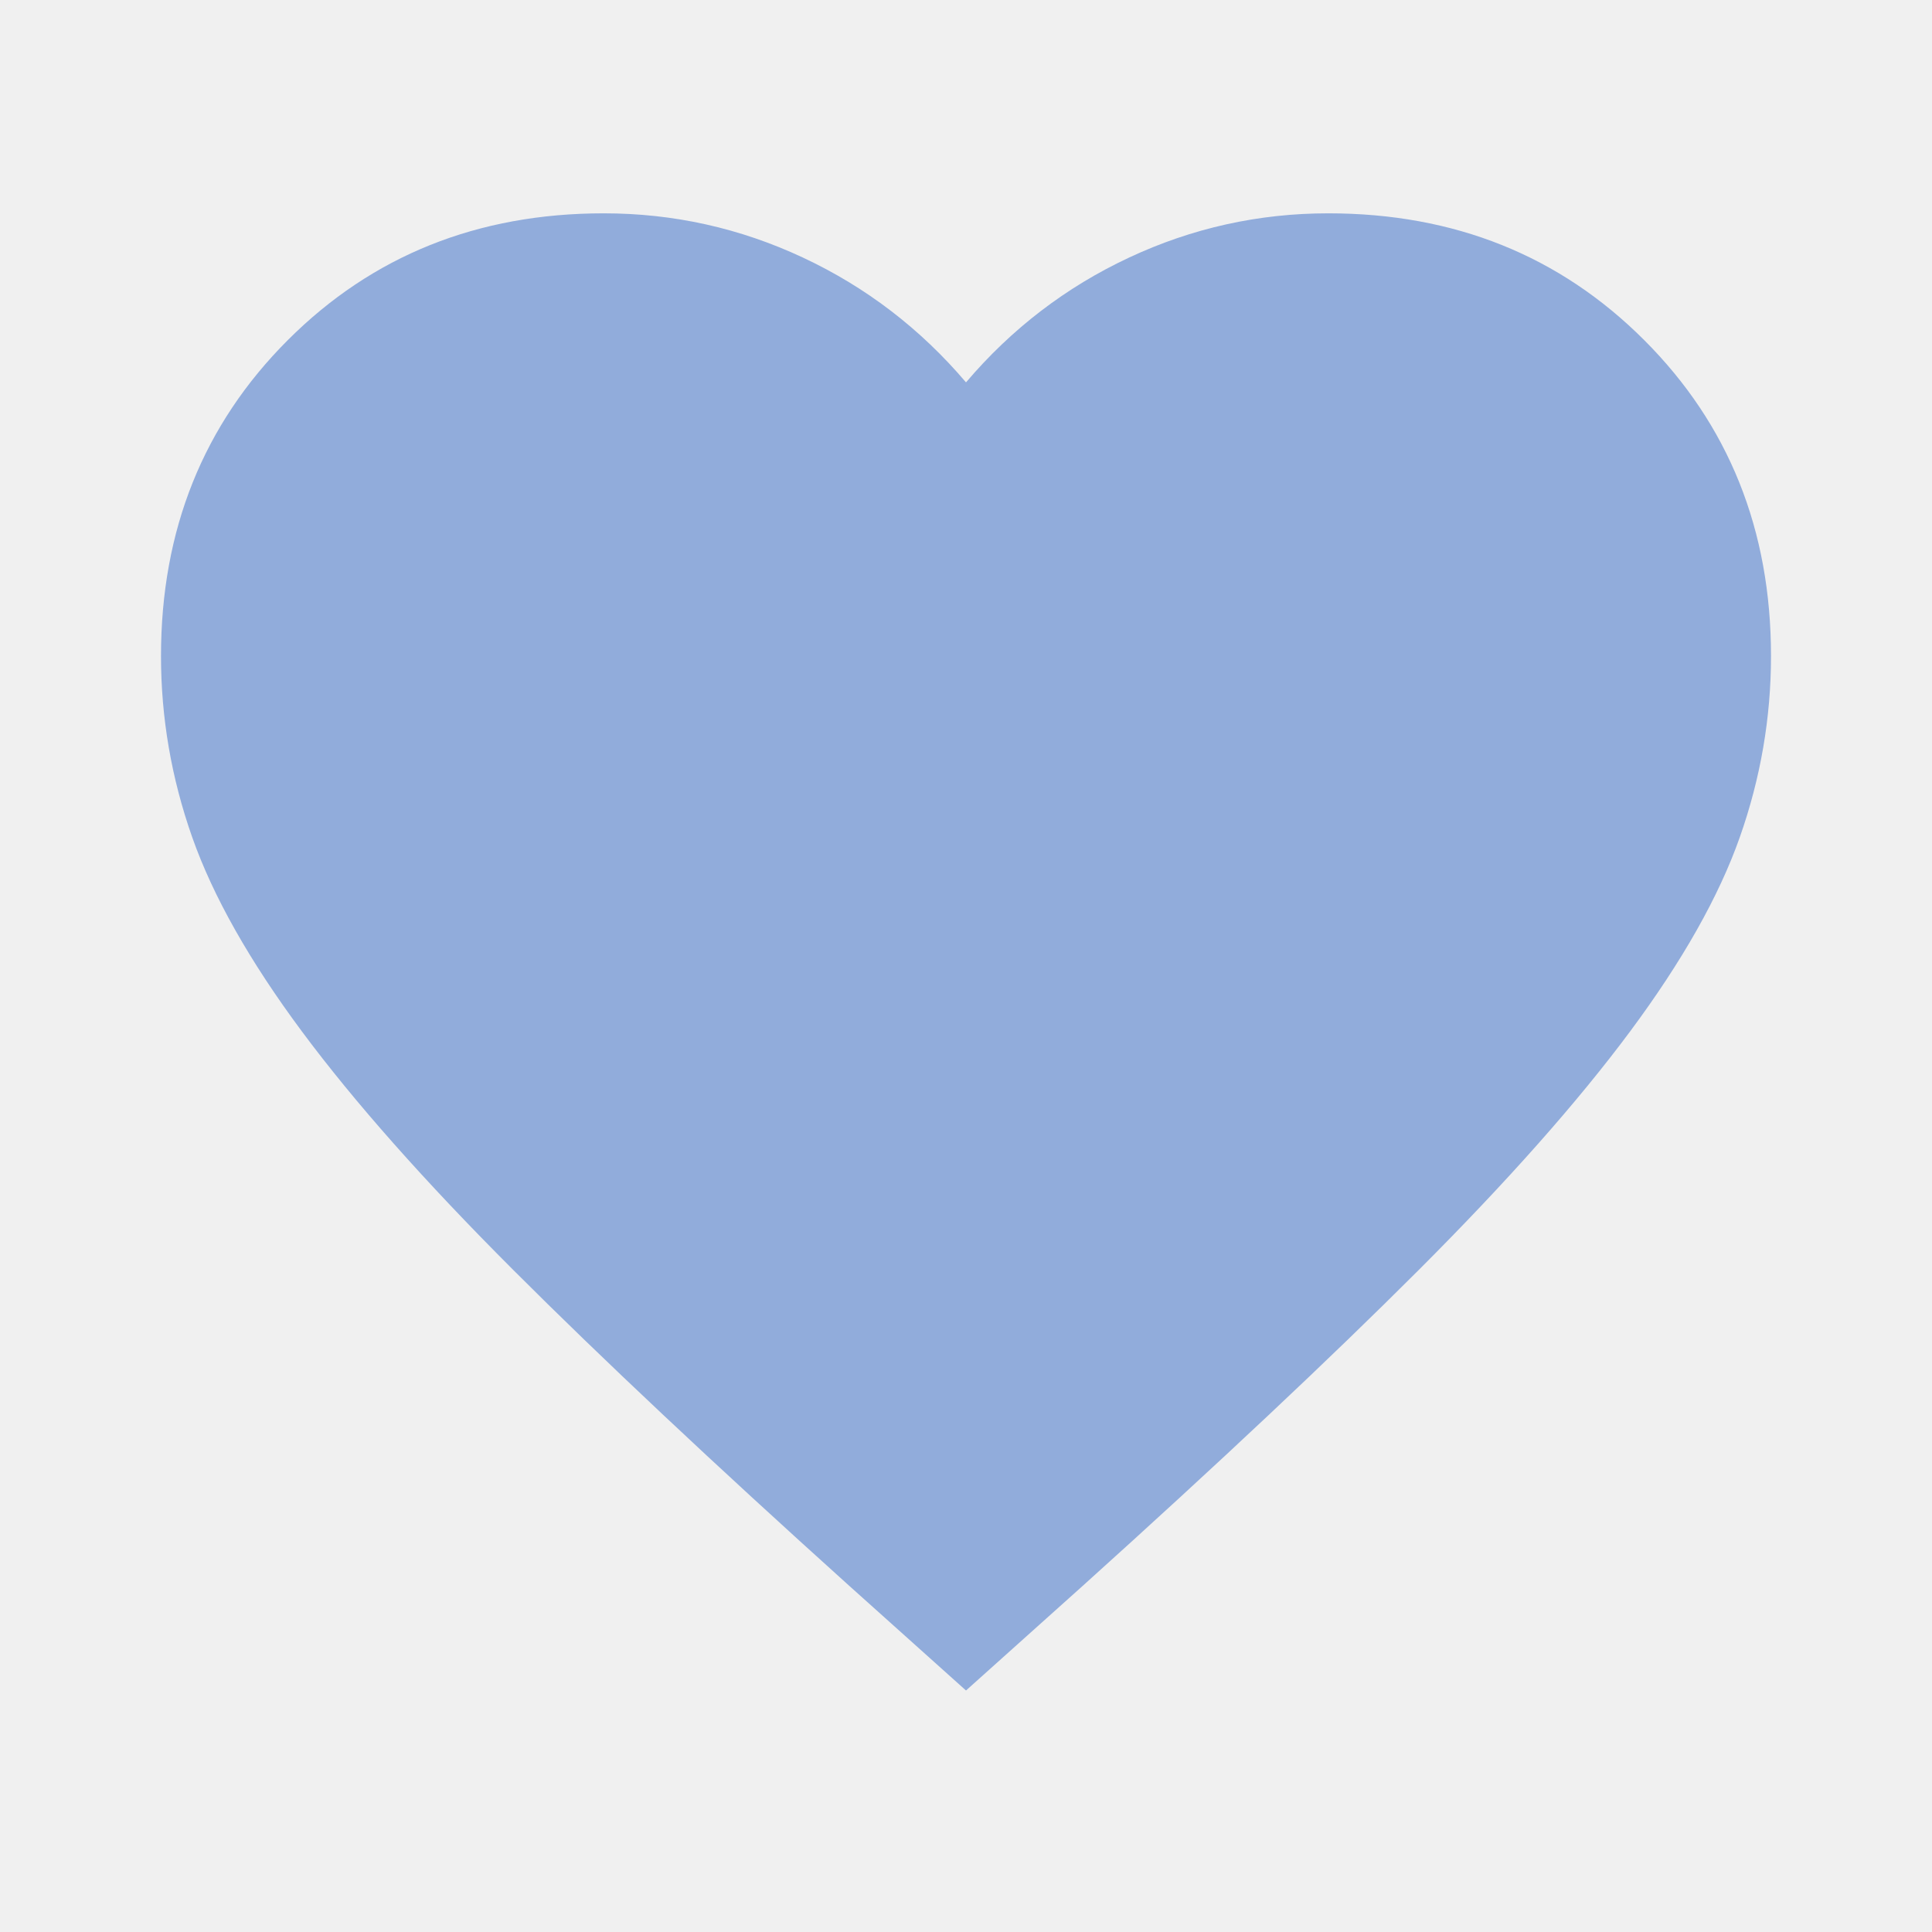
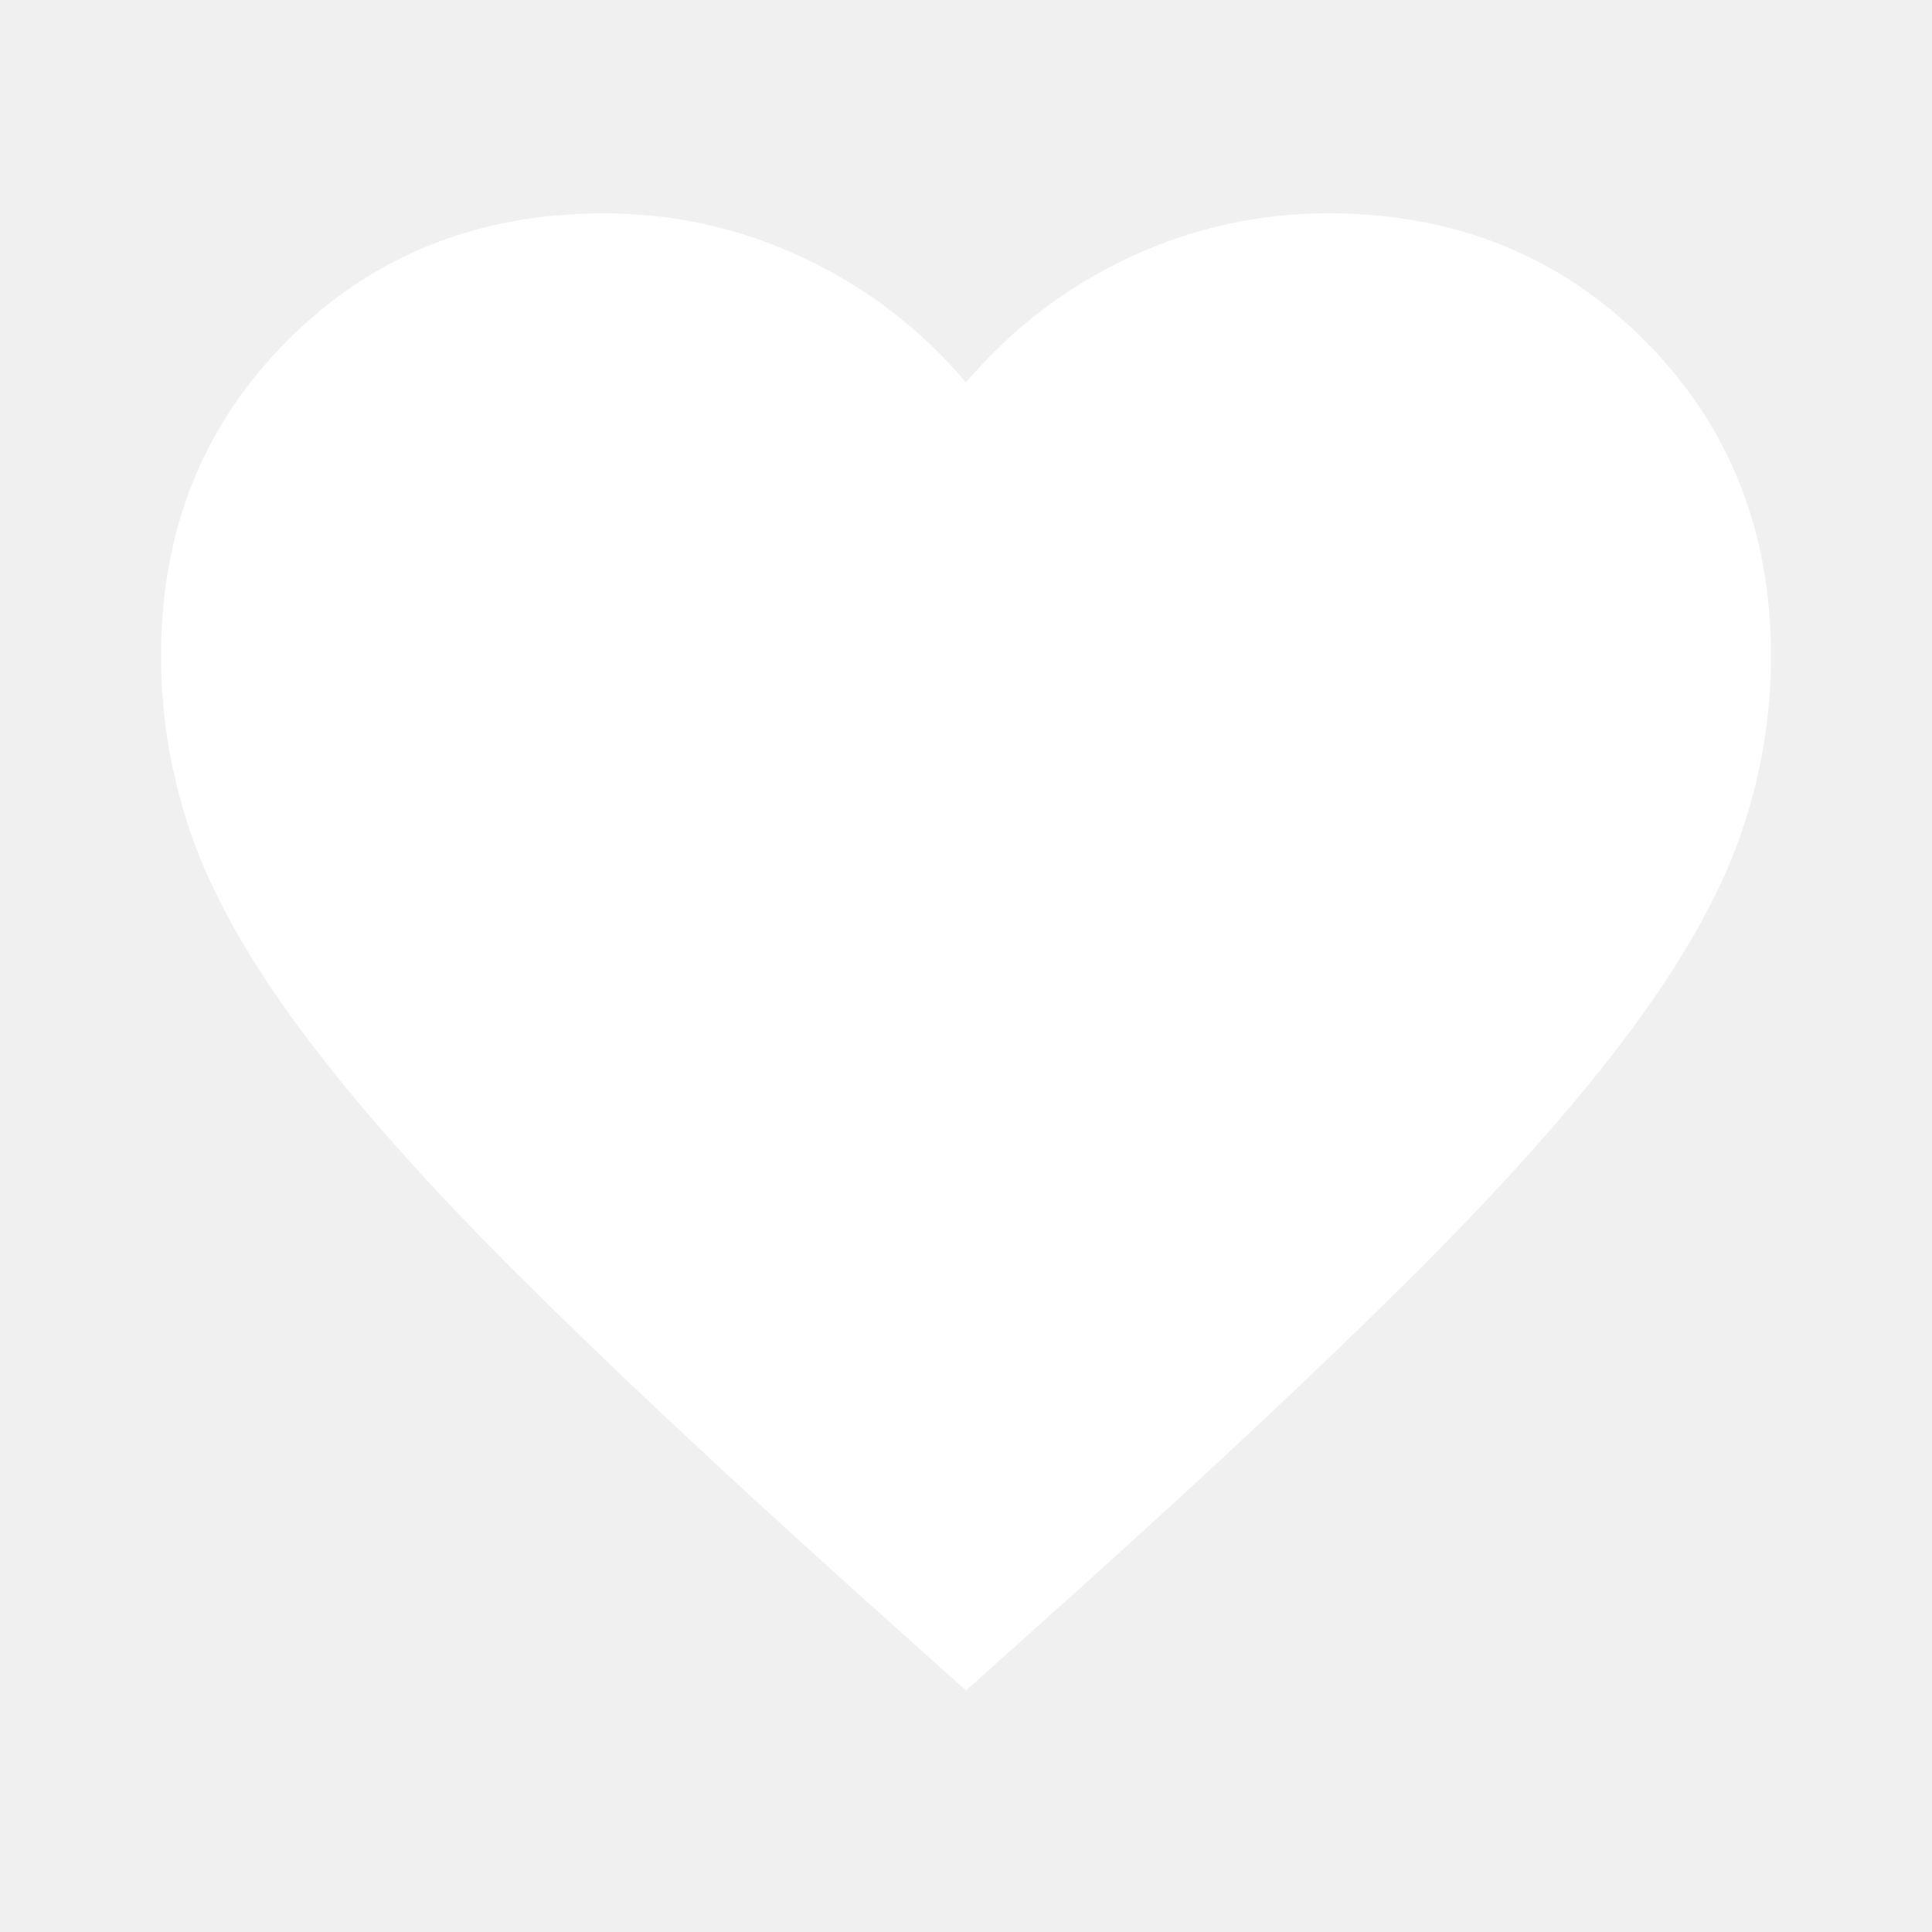
- <svg xmlns="http://www.w3.org/2000/svg" height="24px" viewBox="0 -960 960 960" width="24px" fill="#91acdb">
+ <svg xmlns="http://www.w3.org/2000/svg" height="24px" viewBox="0 -960 960 960" width="24px" fill="#fff">
  <path d="m480-120-58-52q-101-91-167-157T150-447.5Q111-500 95.5-544T80-634q0-94 63-157t157-63q52 0 99 22t81 62q34-40 81-62t99-22q94 0 157 63t63 157q0 46-15.5 90T810-447.5Q771-395 705-329T538-172l-58 52Z" />
</svg>
